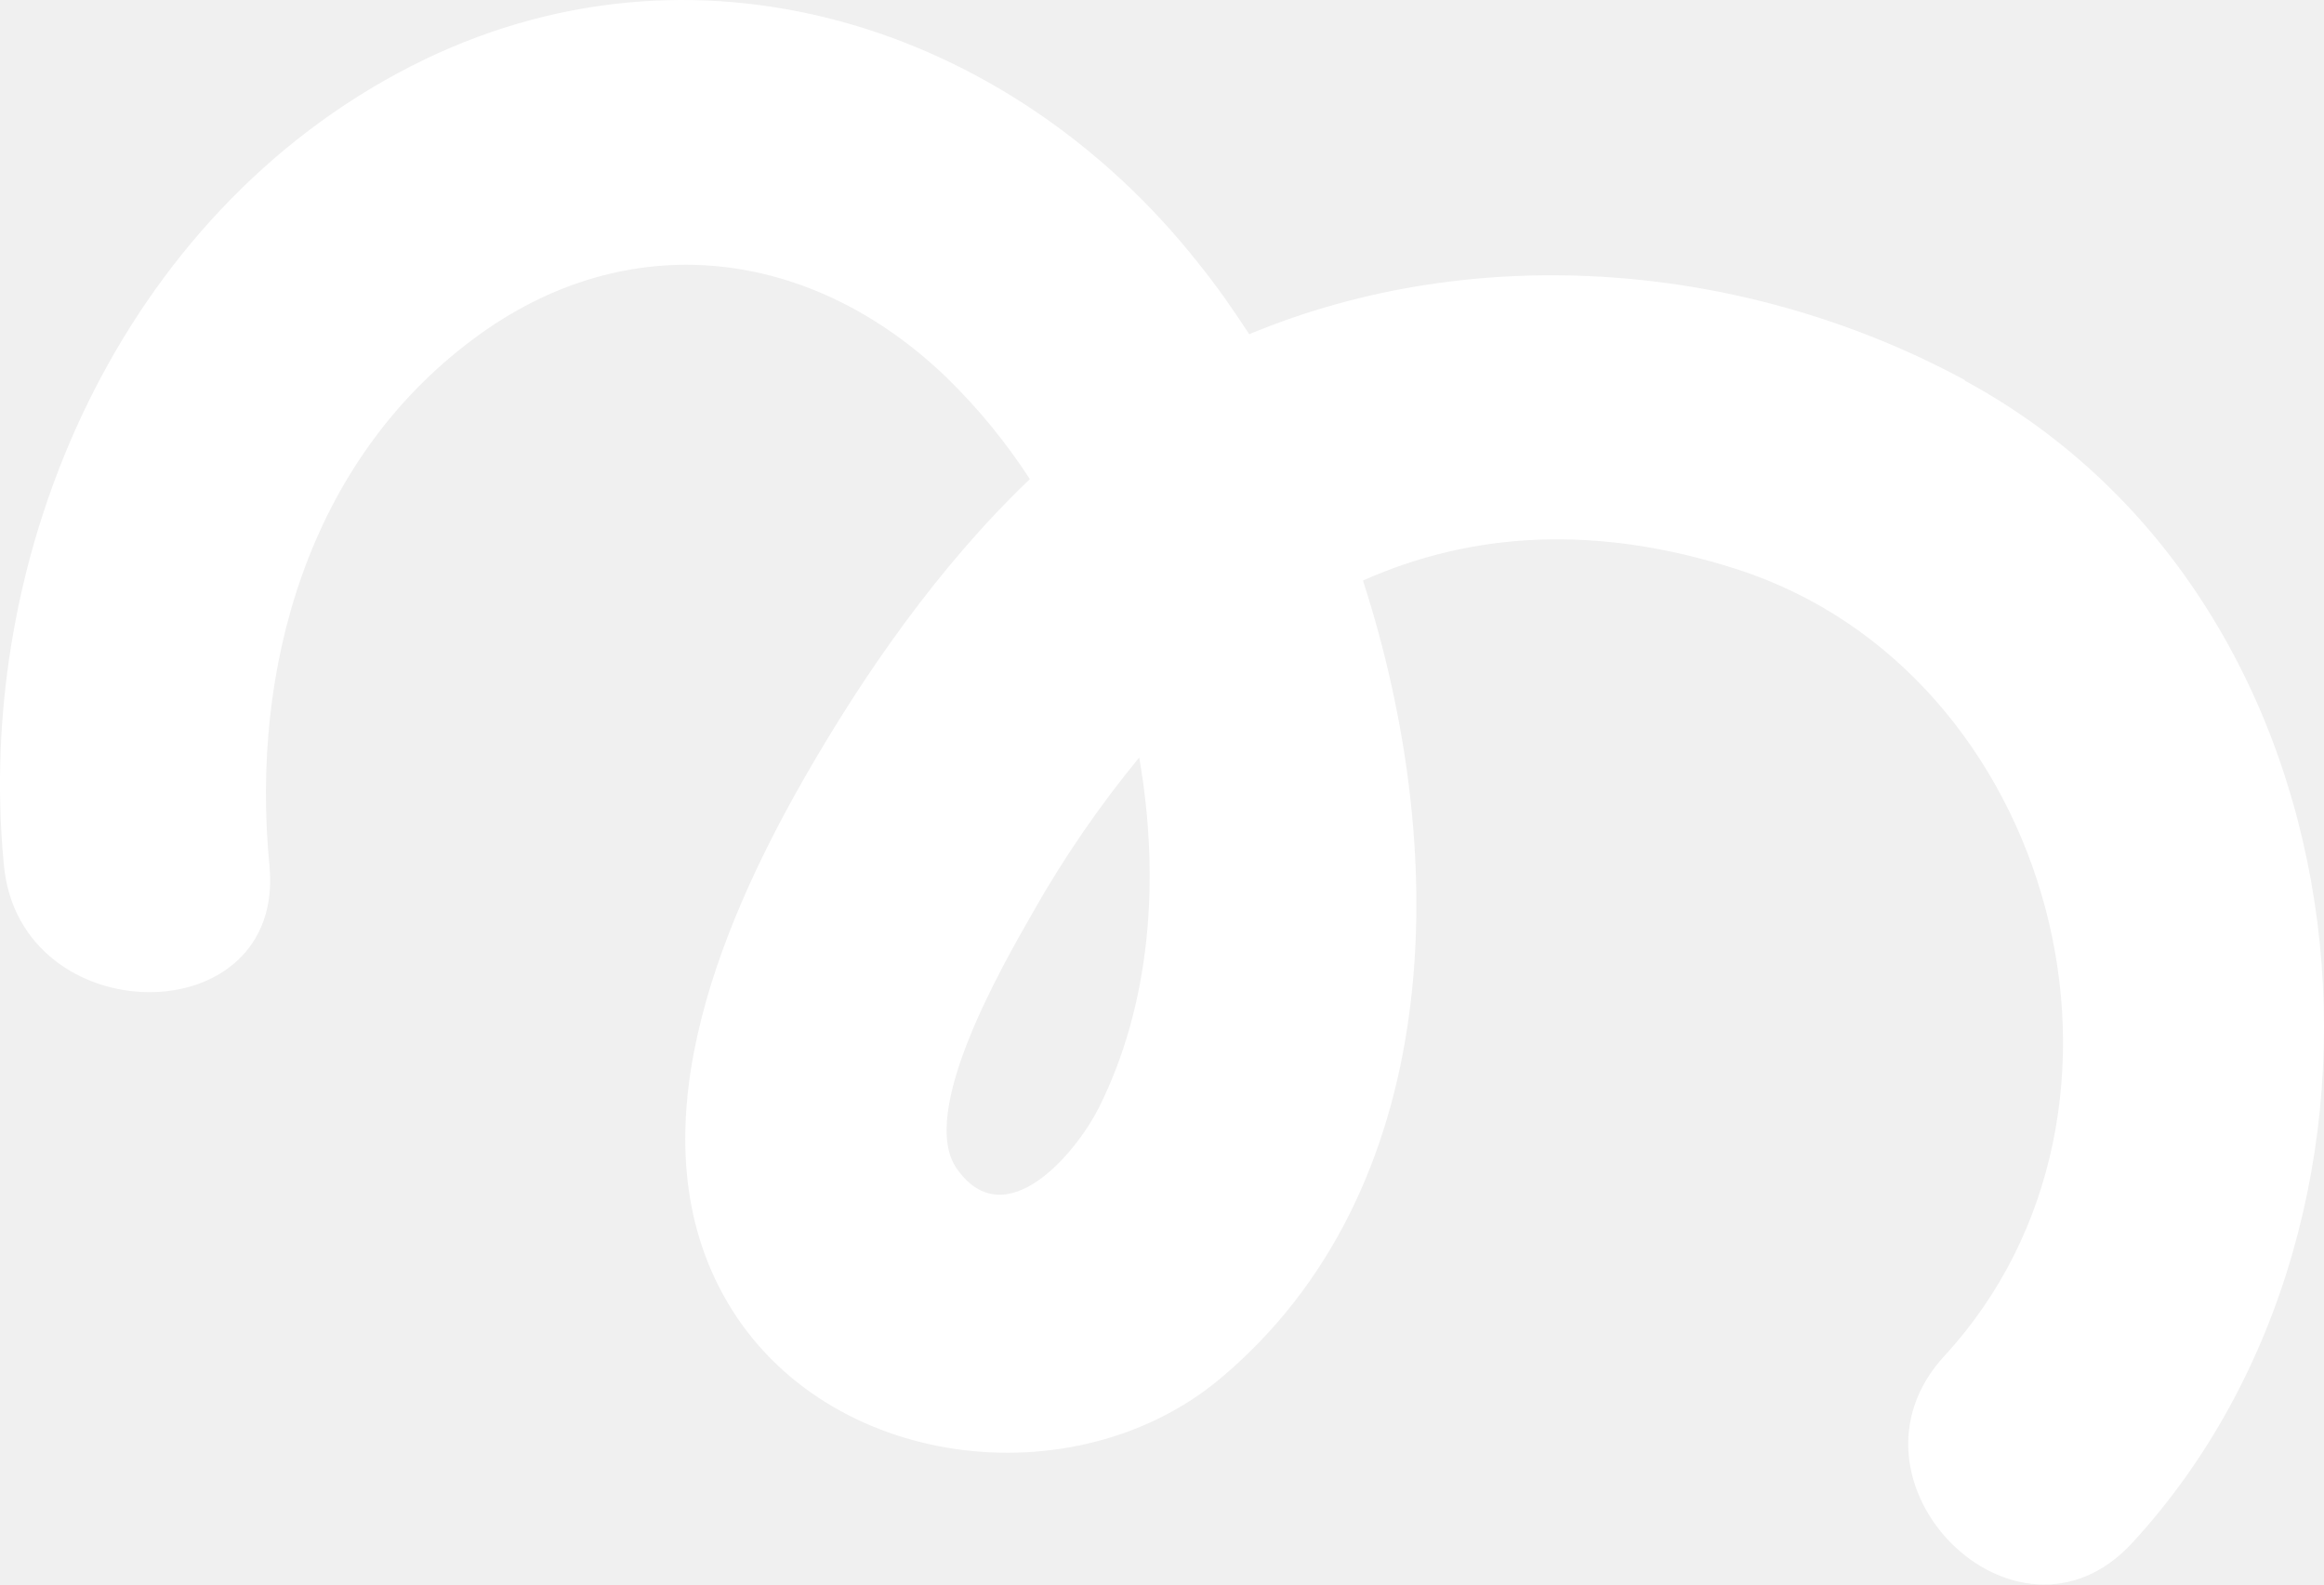
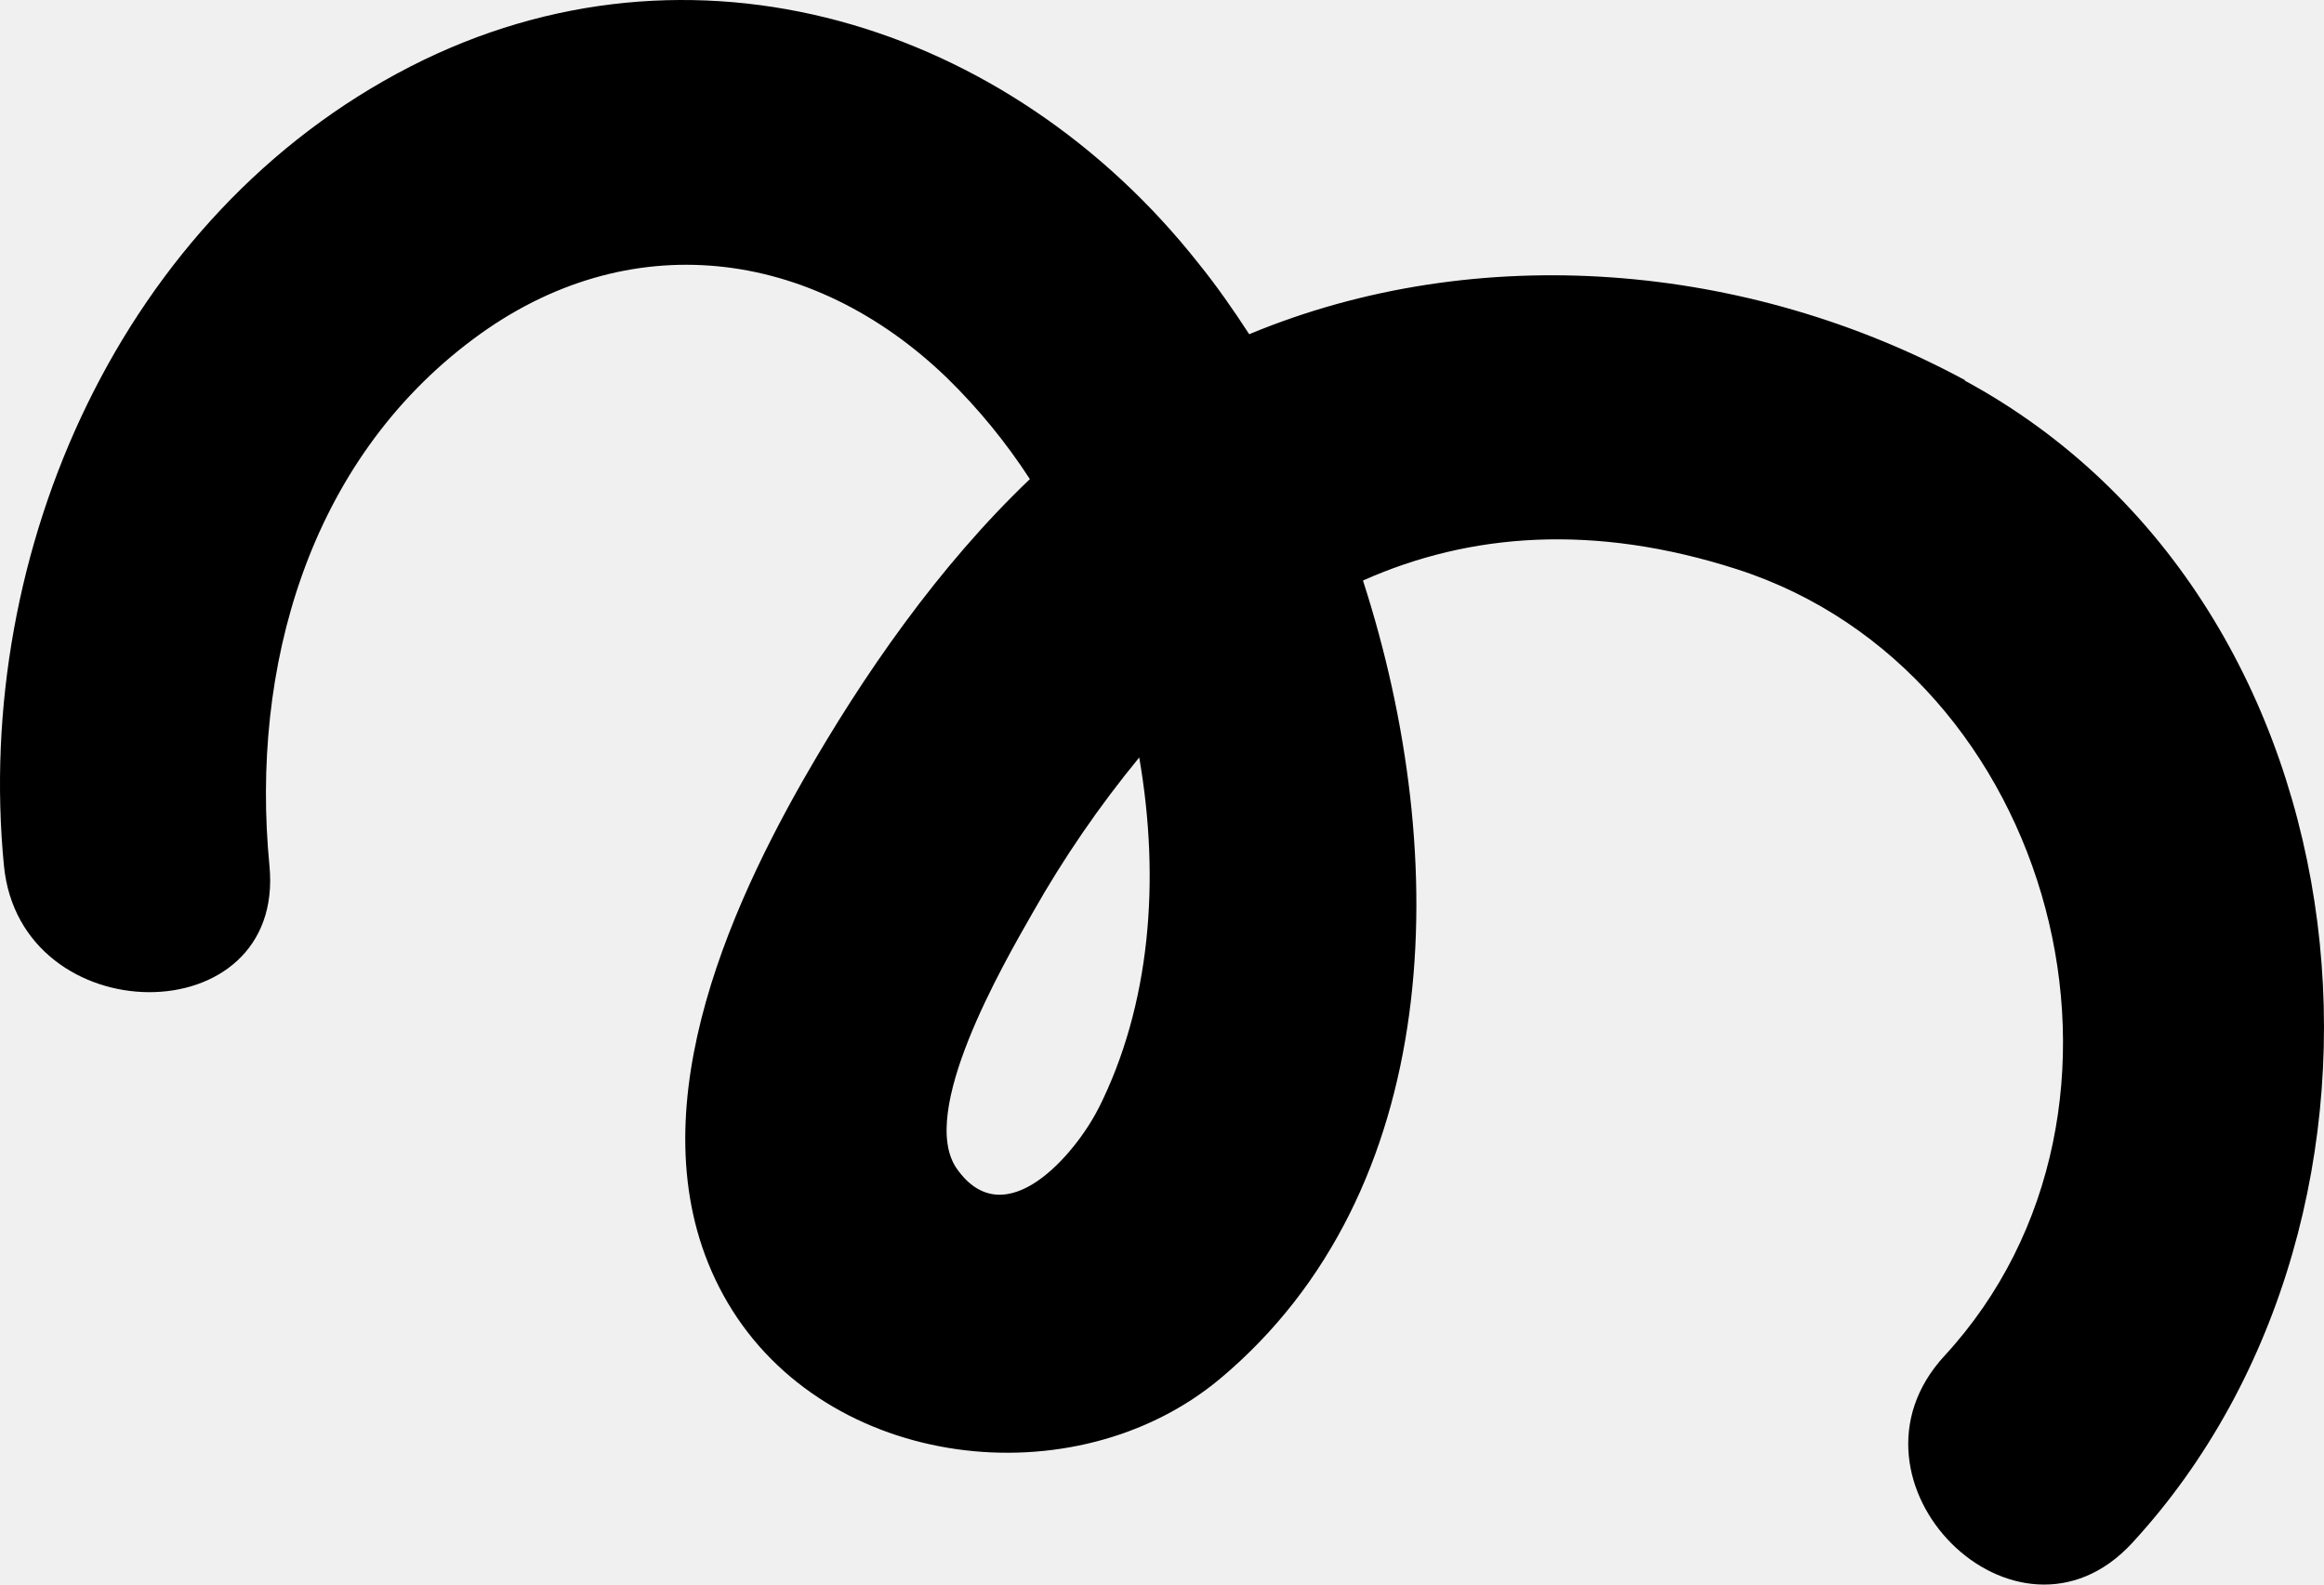
<svg xmlns="http://www.w3.org/2000/svg" width="110" height="75" viewBox="0 0 110 75" fill="none">
-   <path d="M51.987 52.47C50.924 54.578 47.579 58.572 45.289 55.317C43.425 52.666 47.441 45.716 48.876 43.206C50.341 40.614 52.03 38.154 53.922 35.853C54.932 41.672 54.448 47.595 51.987 52.478M93.015 17.997C82.726 12.427 69.959 11.313 59.128 15.819C58.356 14.63 57.563 13.499 56.729 12.468C47.762 1.105 32.739 -3.667 19.43 3.146C5.75 10.153 -1.257 26.118 0.186 40.969C0.958 48.916 13.533 49 12.753 40.969C11.848 31.63 14.592 21.85 22.425 16.03C29.719 10.598 38.424 11.7 44.834 17.897C46.311 19.342 47.623 20.945 48.746 22.677C44.421 26.804 40.859 31.946 38.028 36.9C33.998 43.966 29.869 53.879 34.441 61.656C39.129 69.616 50.89 70.991 57.751 65.255C68.328 56.394 68.787 40.695 64.512 27.477C69.575 25.221 75.444 24.767 82.209 26.941C97.286 31.788 102.804 52.495 92.035 64.175C86.571 70.102 95.434 78.98 100.919 73.032C115.308 57.429 112.547 28.596 92.994 18.013" fill="white" />
+   <path d="M51.987 52.47C50.924 54.578 47.579 58.572 45.289 55.317C43.425 52.666 47.441 45.716 48.876 43.206C50.341 40.614 52.03 38.154 53.922 35.853C54.932 41.672 54.448 47.595 51.987 52.478M93.015 17.997C82.726 12.427 69.959 11.313 59.128 15.819C58.356 14.63 57.563 13.499 56.729 12.468C47.762 1.105 32.739 -3.667 19.43 3.146C5.75 10.153 -1.257 26.118 0.186 40.969C0.958 48.916 13.533 49 12.753 40.969C11.848 31.63 14.592 21.85 22.425 16.03C29.719 10.598 38.424 11.7 44.834 17.897C46.311 19.342 47.623 20.945 48.746 22.677C44.421 26.804 40.859 31.946 38.028 36.9C33.998 43.966 29.869 53.879 34.441 61.656C39.129 69.616 50.89 70.991 57.751 65.255C68.328 56.394 68.787 40.695 64.512 27.477C69.575 25.221 75.444 24.767 82.209 26.941C97.286 31.788 102.804 52.495 92.035 64.175C86.571 70.102 95.434 78.98 100.919 73.032C115.308 57.429 112.547 28.596 92.994 18.013" fill="black" />
</svg>
